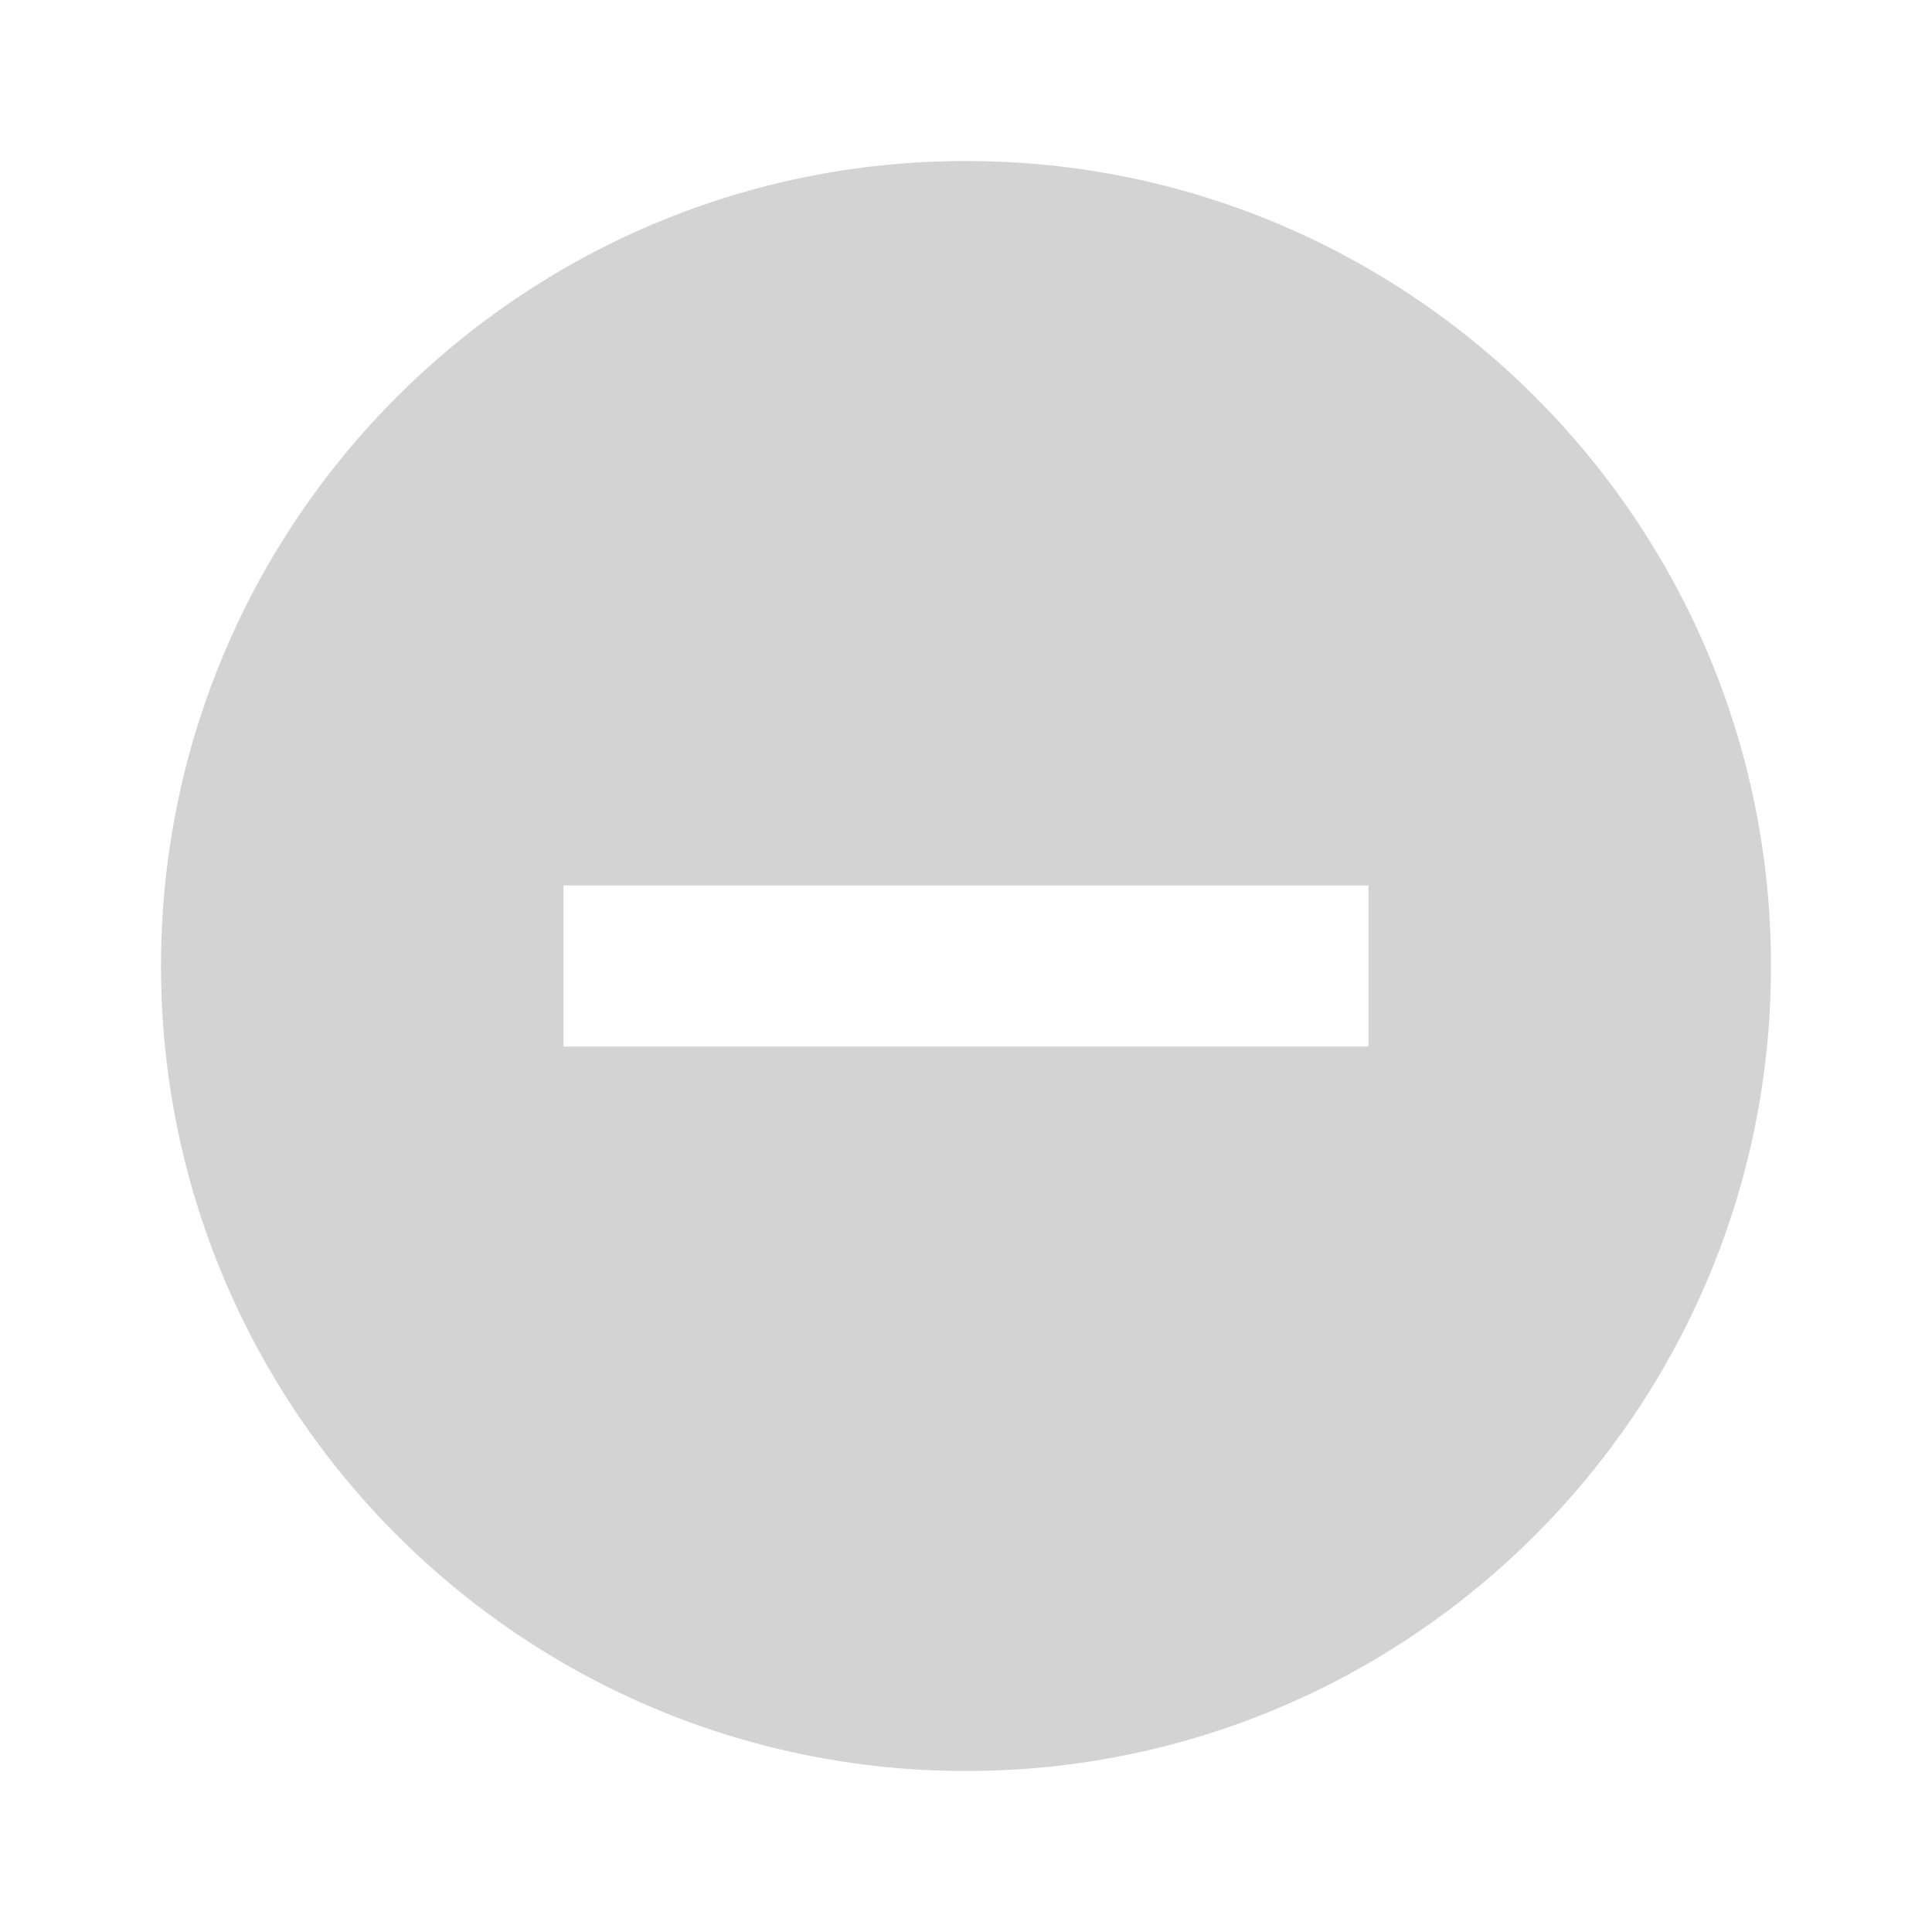
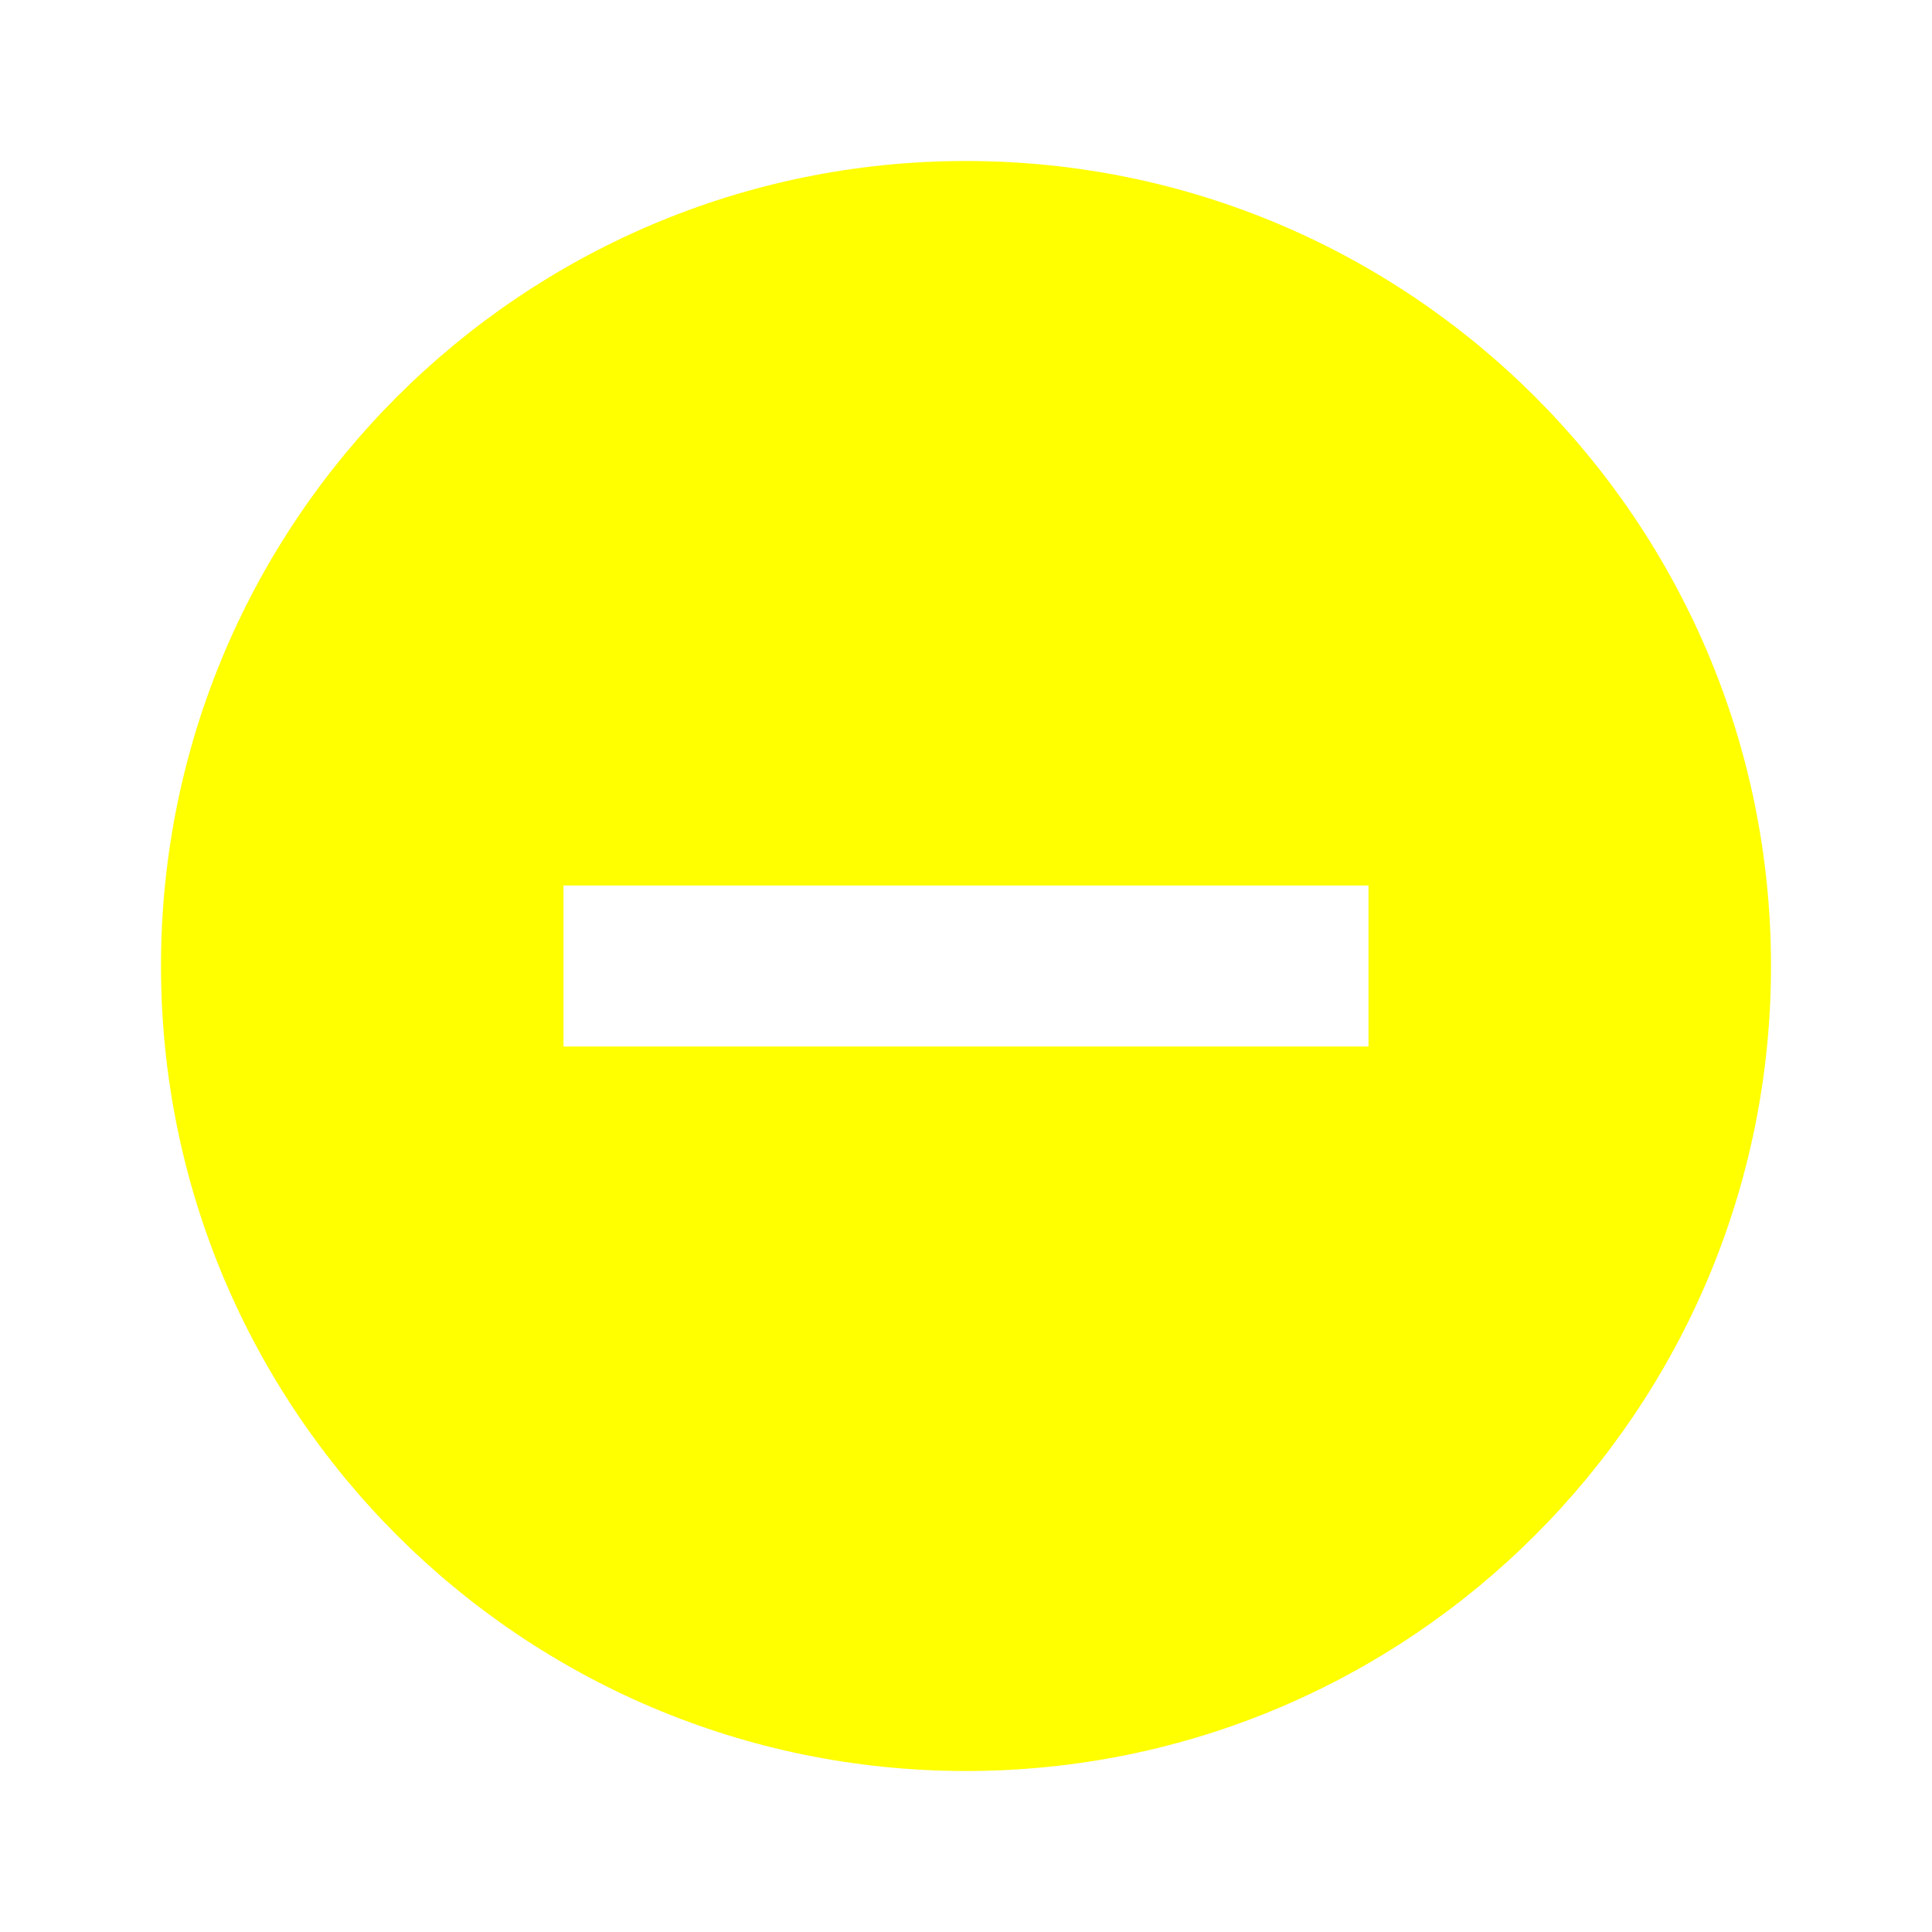
- <svg xmlns="http://www.w3.org/2000/svg" height="24px" viewBox="0 0 24 24" width="24px" fill="#D3D3D3">
+ <svg xmlns="http://www.w3.org/2000/svg" height="24px" viewBox="0 0 24 24" width="24px" fill="yellow">
  <path d="M0 0h24v24H0V0z" fill="none" />
  <path d="M12 2C6.48 2 2 6.48 2 12s4.48 10 10 10 10-4.48 10-10S17.52 2 12 2zm5 11H7v-2h10v2z" />
</svg>
